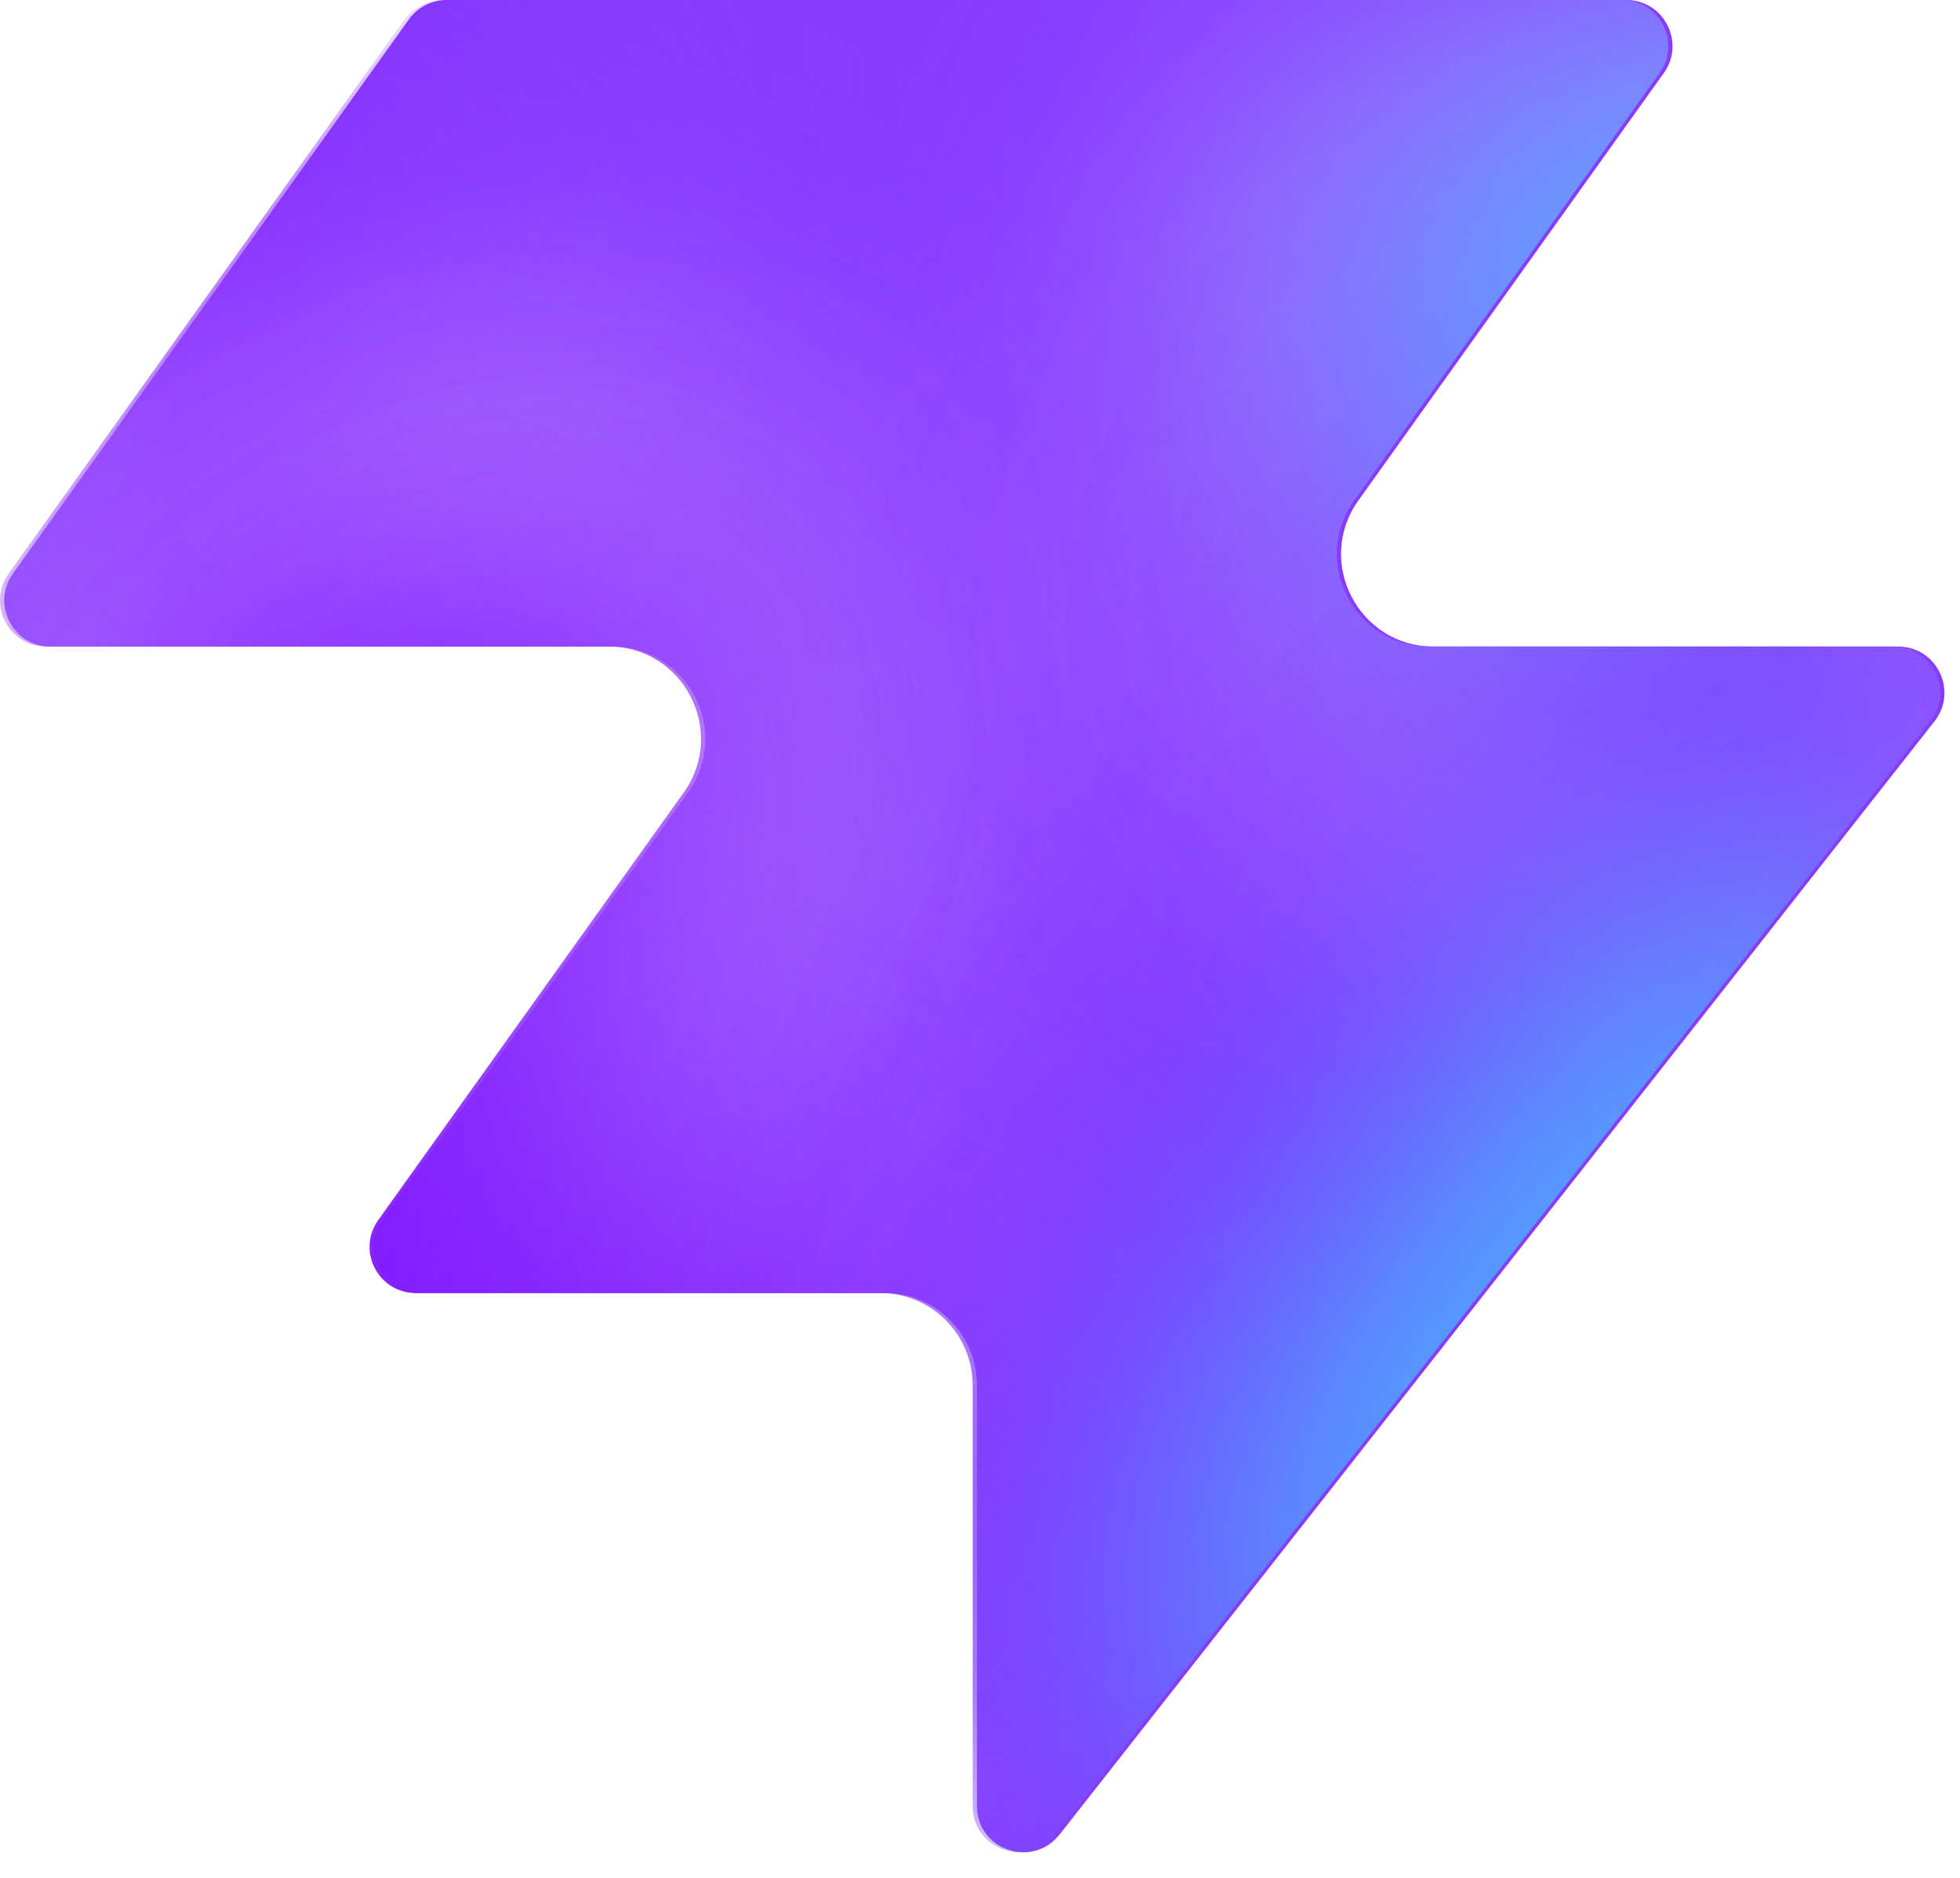
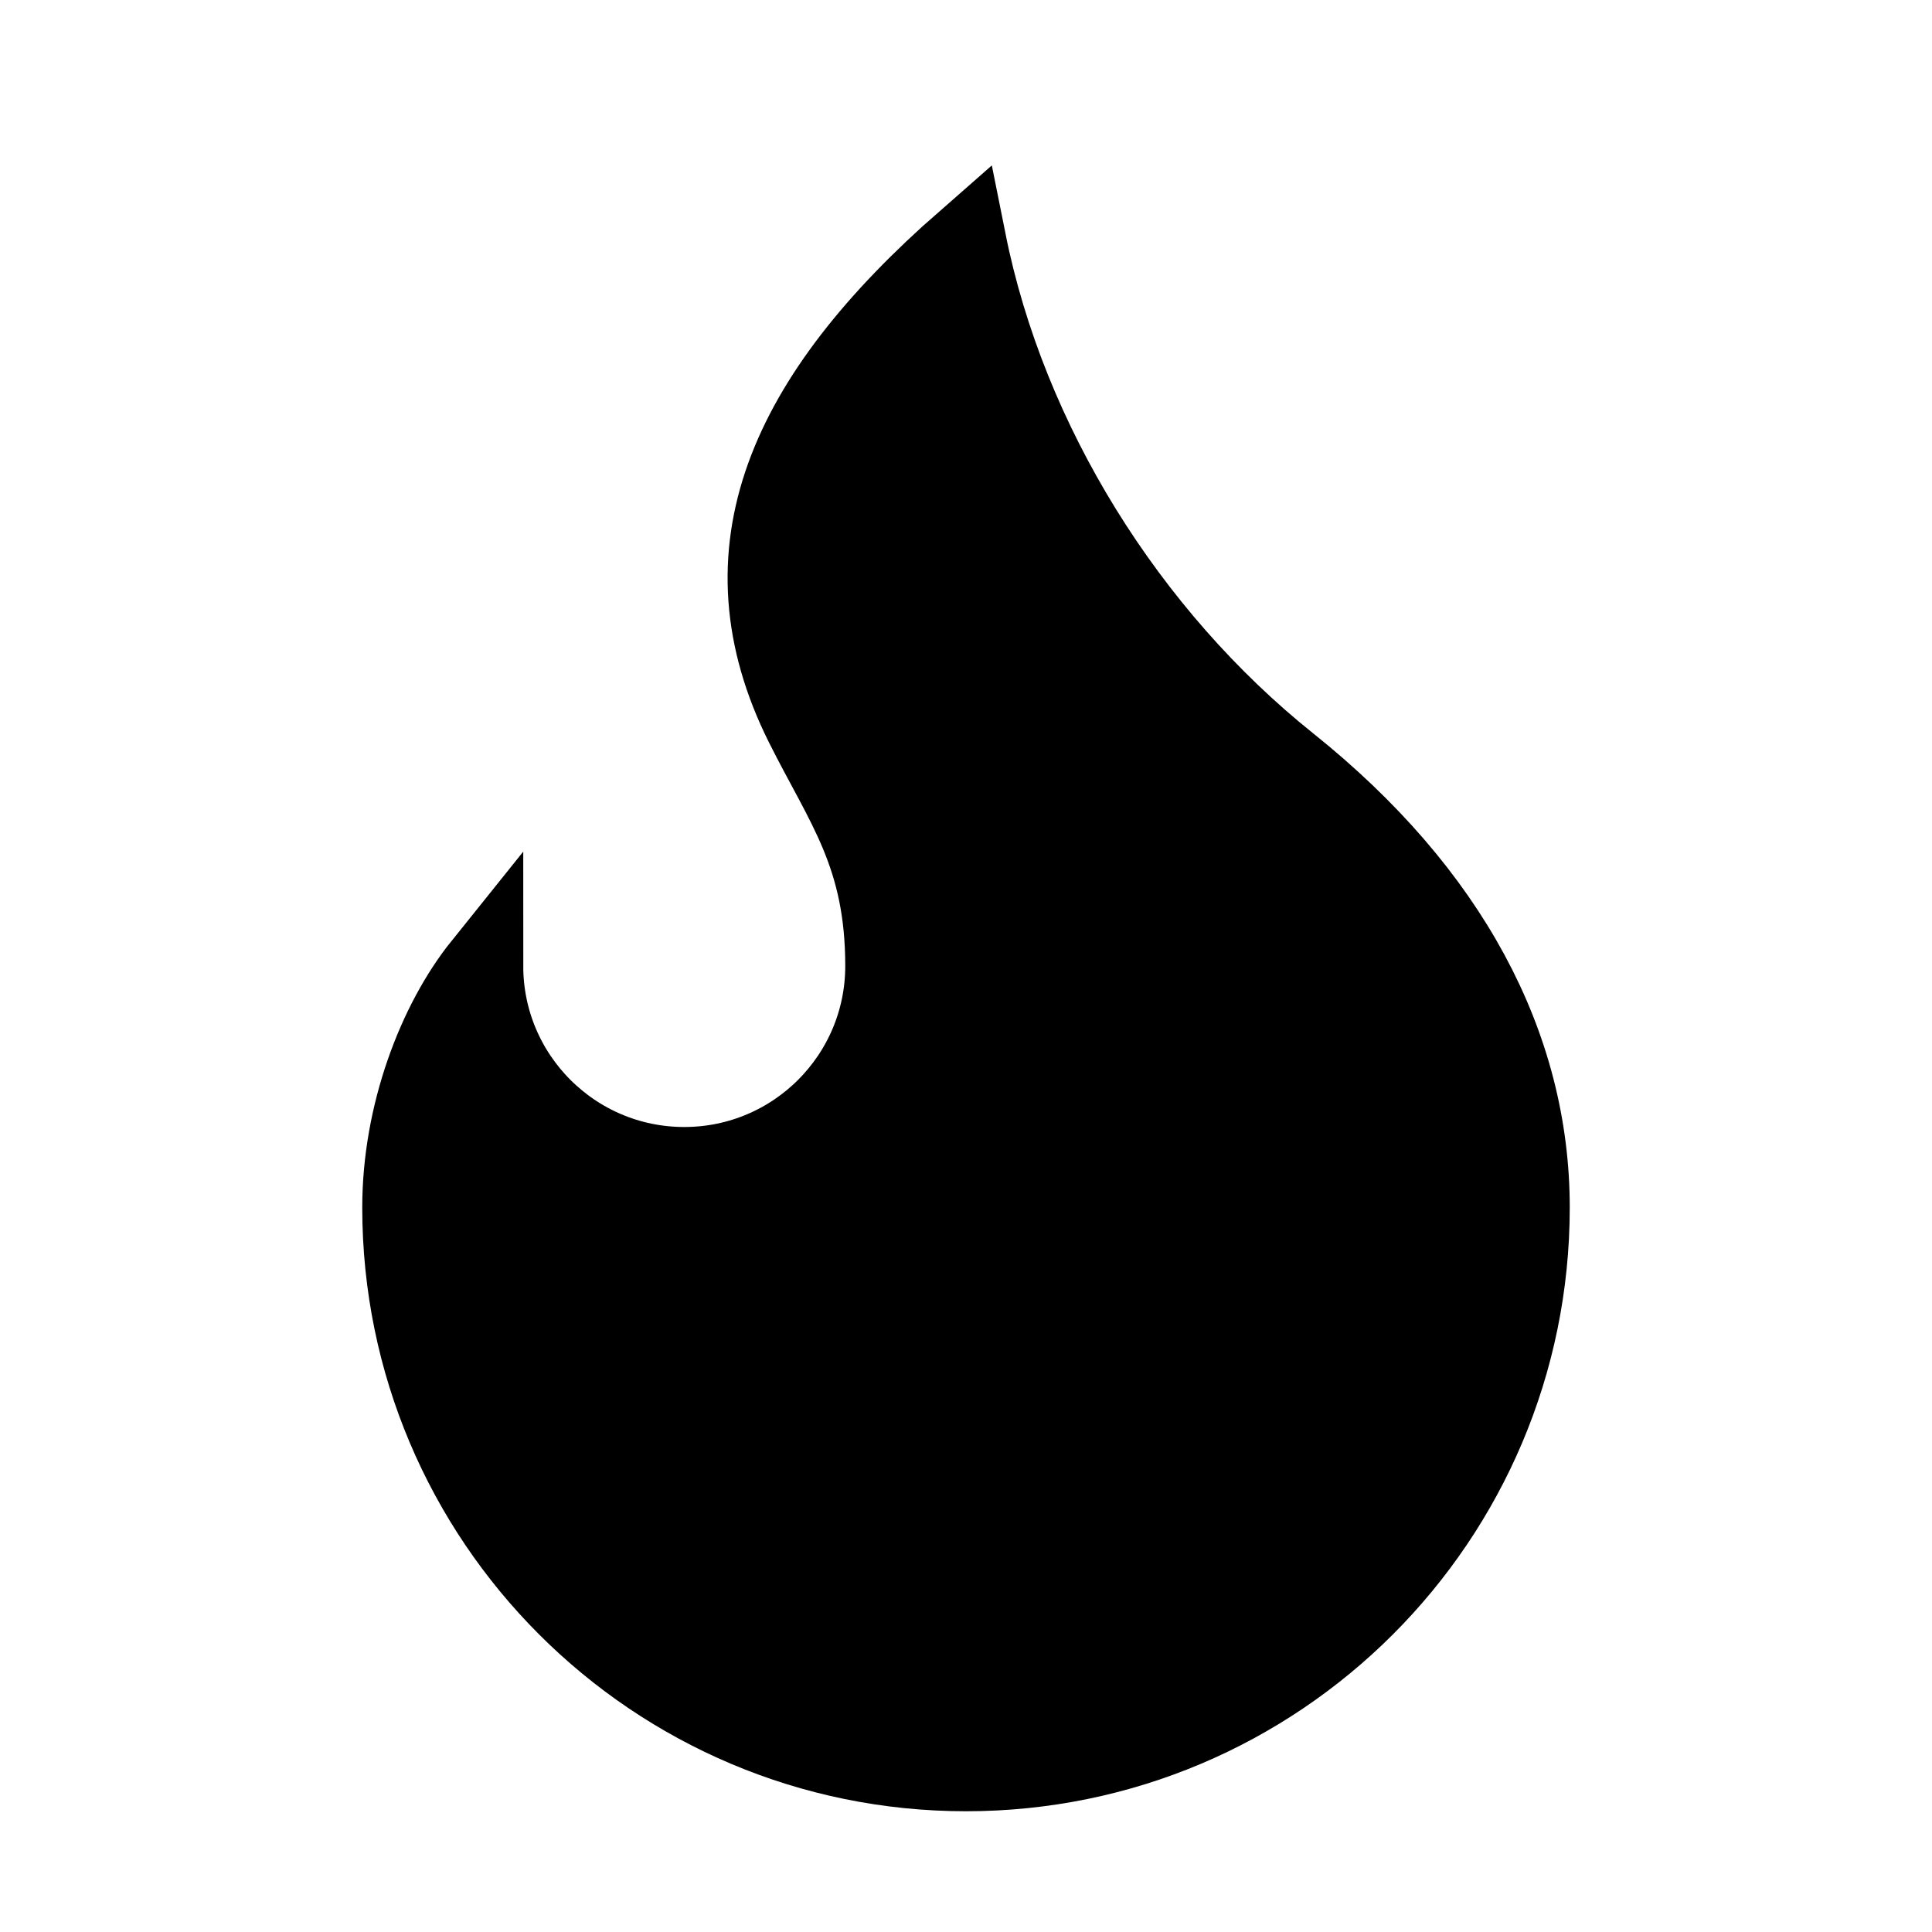
- <svg xmlns="http://www.w3.org/2000/svg" width="48" height="46" fill="none" viewBox="0 0 48 46">
-   <path fill="#863bff" d="M25.946 44.938c-.664.845-2.021.375-2.021-.698V33.937a2.26 2.26 0 0 0-2.262-2.262H10.287c-.92 0-1.456-1.04-.92-1.788l7.48-10.471c1.07-1.497 0-3.578-1.842-3.578H1.237c-.92 0-1.456-1.04-.92-1.788L10.013.474c.214-.297.556-.474.92-.474h28.894c.92 0 1.456 1.04.92 1.788l-7.48 10.471c-1.07 1.498 0 3.579 1.842 3.579h11.377c.943 0 1.473 1.088.89 1.83L25.947 44.94z" style="fill:#863bff;fill:color(display-p3 .525 .23 1);fill-opacity:1" />
-   <mask id="a" width="48" height="46" x="0" y="0" maskUnits="userSpaceOnUse" style="mask-type:alpha">
-     <path fill="#000" d="M25.842 44.938c-.664.844-2.021.375-2.021-.698V33.937a2.26 2.26 0 0 0-2.262-2.262H10.183c-.92 0-1.456-1.04-.92-1.788l7.48-10.471c1.07-1.498 0-3.579-1.842-3.579H1.133c-.92 0-1.456-1.04-.92-1.787L9.91.473c.214-.297.556-.474.92-.474h28.894c.92 0 1.456 1.04.92 1.788l-7.48 10.471c-1.07 1.498 0 3.578 1.842 3.578h11.377c.943 0 1.473 1.088.89 1.832L25.843 44.94z" style="fill:#000;fill-opacity:1" />
-   </mask>
-   <g mask="url(#a)">
-     <g filter="url(#b)">
-       <ellipse cx="5.508" cy="14.704" fill="#ede6ff" rx="5.508" ry="14.704" style="fill:#ede6ff;fill:color(display-p3 .927 .903 1);fill-opacity:1" transform="matrix(.00324 1 1 -.00324 -4.47 31.516)" />
-     </g>
-     <g filter="url(#c)">
-       <ellipse cx="10.399" cy="29.851" fill="#ede6ff" rx="10.399" ry="29.851" style="fill:#ede6ff;fill:color(display-p3 .927 .903 1);fill-opacity:1" transform="matrix(.00324 1 1 -.00324 -39.328 7.883)" />
-     </g>
-     <g filter="url(#d)">
-       <ellipse cx="5.508" cy="30.487" fill="#7e14ff" rx="5.508" ry="30.487" style="fill:#7e14ff;fill:color(display-p3 .492 .077 1);fill-opacity:1" transform="rotate(89.814 -25.913 -14.639)scale(1 -1)" />
-     </g>
-     <g filter="url(#e)">
-       <ellipse cx="5.508" cy="30.599" fill="#7e14ff" rx="5.508" ry="30.599" style="fill:#7e14ff;fill:color(display-p3 .492 .077 1);fill-opacity:1" transform="rotate(89.814 -32.644 -3.334)scale(1 -1)" />
-     </g>
-     <g filter="url(#f)">
-       <ellipse cx="5.508" cy="30.599" fill="#7e14ff" rx="5.508" ry="30.599" style="fill:#7e14ff;fill:color(display-p3 .492 .077 1);fill-opacity:1" transform="matrix(.00324 1 1 -.00324 -34.34 30.47)" />
-     </g>
-     <g filter="url(#g)">
-       <ellipse cx="14.072" cy="22.078" fill="#ede6ff" rx="14.072" ry="22.078" style="fill:#ede6ff;fill:color(display-p3 .927 .903 1);fill-opacity:1" transform="rotate(93.35 24.506 48.493)scale(-1 1)" />
-     </g>
-     <g filter="url(#h)">
-       <ellipse cx="3.47" cy="21.501" fill="#7e14ff" rx="3.47" ry="21.501" style="fill:#7e14ff;fill:color(display-p3 .492 .077 1);fill-opacity:1" transform="rotate(89.009 28.708 47.59)scale(-1 1)" />
-     </g>
-     <g filter="url(#i)">
-       <ellipse cx="3.47" cy="21.501" fill="#7e14ff" rx="3.47" ry="21.501" style="fill:#7e14ff;fill:color(display-p3 .492 .077 1);fill-opacity:1" transform="rotate(89.009 28.708 47.59)scale(-1 1)" />
-     </g>
-     <g filter="url(#j)">
-       <ellipse cx=".387" cy="8.972" fill="#7e14ff" rx="4.407" ry="29.108" style="fill:#7e14ff;fill:color(display-p3 .492 .077 1);fill-opacity:1" transform="rotate(39.51 .387 8.972)" />
-     </g>
-     <g filter="url(#k)">
-       <ellipse cx="47.523" cy="-6.092" fill="#7e14ff" rx="4.407" ry="29.108" style="fill:#7e14ff;fill:color(display-p3 .492 .077 1);fill-opacity:1" transform="rotate(37.892 47.523 -6.092)" />
-     </g>
-     <g filter="url(#l)">
-       <ellipse cx="41.412" cy="6.333" fill="#47bfff" rx="5.971" ry="9.665" style="fill:#47bfff;fill:color(display-p3 .28 .748 1);fill-opacity:1" transform="rotate(37.892 41.412 6.333)" />
-     </g>
-     <g filter="url(#m)">
-       <ellipse cx="-1.879" cy="38.332" fill="#7e14ff" rx="4.407" ry="29.108" style="fill:#7e14ff;fill:color(display-p3 .492 .077 1);fill-opacity:1" transform="rotate(37.892 -1.88 38.332)" />
-     </g>
-     <g filter="url(#n)">
-       <ellipse cx="-1.879" cy="38.332" fill="#7e14ff" rx="4.407" ry="29.108" style="fill:#7e14ff;fill:color(display-p3 .492 .077 1);fill-opacity:1" transform="rotate(37.892 -1.88 38.332)" />
-     </g>
-     <g filter="url(#o)">
-       <ellipse cx="35.651" cy="29.907" fill="#7e14ff" rx="4.407" ry="29.108" style="fill:#7e14ff;fill:color(display-p3 .492 .077 1);fill-opacity:1" transform="rotate(37.892 35.651 29.907)" />
-     </g>
-     <g filter="url(#p)">
-       <ellipse cx="38.418" cy="32.4" fill="#47bfff" rx="5.971" ry="15.297" style="fill:#47bfff;fill:color(display-p3 .28 .748 1);fill-opacity:1" transform="rotate(37.892 38.418 32.4)" />
-     </g>
-   </g>
+ <svg xmlns="http://www.w3.org/2000/svg" width="24" height="24" viewBox="0 0 24 24" fill="none">
  <defs>
-     <filter id="b" width="60.045" height="41.654" x="-19.77" y="16.149" color-interpolation-filters="sRGB" filterUnits="userSpaceOnUse">
-       <feFlood flood-opacity="0" result="BackgroundImageFix" />
-       <feBlend in="SourceGraphic" in2="BackgroundImageFix" result="shape" />
-       <feGaussianBlur result="effect1_foregroundBlur_2002_17158" stdDeviation="7.659" />
-     </filter>
-     <filter id="c" width="90.34" height="51.437" x="-54.613" y="-7.533" color-interpolation-filters="sRGB" filterUnits="userSpaceOnUse">
-       <feFlood flood-opacity="0" result="BackgroundImageFix" />
-       <feBlend in="SourceGraphic" in2="BackgroundImageFix" result="shape" />
-       <feGaussianBlur result="effect1_foregroundBlur_2002_17158" stdDeviation="7.659" />
-     </filter>
-     <filter id="d" width="79.355" height="29.4" x="-49.64" y="2.03" color-interpolation-filters="sRGB" filterUnits="userSpaceOnUse">
-       <feFlood flood-opacity="0" result="BackgroundImageFix" />
-       <feBlend in="SourceGraphic" in2="BackgroundImageFix" result="shape" />
-       <feGaussianBlur result="effect1_foregroundBlur_2002_17158" stdDeviation="4.596" />
-     </filter>
-     <filter id="e" width="79.579" height="29.4" x="-45.045" y="20.029" color-interpolation-filters="sRGB" filterUnits="userSpaceOnUse">
-       <feFlood flood-opacity="0" result="BackgroundImageFix" />
-       <feBlend in="SourceGraphic" in2="BackgroundImageFix" result="shape" />
-       <feGaussianBlur result="effect1_foregroundBlur_2002_17158" stdDeviation="4.596" />
-     </filter>
-     <filter id="f" width="79.579" height="29.4" x="-43.513" y="21.178" color-interpolation-filters="sRGB" filterUnits="userSpaceOnUse">
-       <feFlood flood-opacity="0" result="BackgroundImageFix" />
-       <feBlend in="SourceGraphic" in2="BackgroundImageFix" result="shape" />
-       <feGaussianBlur result="effect1_foregroundBlur_2002_17158" stdDeviation="4.596" />
-     </filter>
-     <filter id="g" width="74.749" height="58.852" x="15.756" y="-17.901" color-interpolation-filters="sRGB" filterUnits="userSpaceOnUse">
-       <feFlood flood-opacity="0" result="BackgroundImageFix" />
-       <feBlend in="SourceGraphic" in2="BackgroundImageFix" result="shape" />
-       <feGaussianBlur result="effect1_foregroundBlur_2002_17158" stdDeviation="7.659" />
-     </filter>
-     <filter id="h" width="61.377" height="25.362" x="23.548" y="2.284" color-interpolation-filters="sRGB" filterUnits="userSpaceOnUse">
-       <feFlood flood-opacity="0" result="BackgroundImageFix" />
-       <feBlend in="SourceGraphic" in2="BackgroundImageFix" result="shape" />
-       <feGaussianBlur result="effect1_foregroundBlur_2002_17158" stdDeviation="4.596" />
-     </filter>
-     <filter id="i" width="61.377" height="25.362" x="23.548" y="2.284" color-interpolation-filters="sRGB" filterUnits="userSpaceOnUse">
-       <feFlood flood-opacity="0" result="BackgroundImageFix" />
-       <feBlend in="SourceGraphic" in2="BackgroundImageFix" result="shape" />
-       <feGaussianBlur result="effect1_foregroundBlur_2002_17158" stdDeviation="4.596" />
-     </filter>
-     <filter id="j" width="56.045" height="63.649" x="-27.636" y="-22.853" color-interpolation-filters="sRGB" filterUnits="userSpaceOnUse">
-       <feFlood flood-opacity="0" result="BackgroundImageFix" />
-       <feBlend in="SourceGraphic" in2="BackgroundImageFix" result="shape" />
-       <feGaussianBlur result="effect1_foregroundBlur_2002_17158" stdDeviation="4.596" />
-     </filter>
-     <filter id="k" width="54.814" height="64.646" x="20.116" y="-38.415" color-interpolation-filters="sRGB" filterUnits="userSpaceOnUse">
-       <feFlood flood-opacity="0" result="BackgroundImageFix" />
-       <feBlend in="SourceGraphic" in2="BackgroundImageFix" result="shape" />
-       <feGaussianBlur result="effect1_foregroundBlur_2002_17158" stdDeviation="4.596" />
-     </filter>
-     <filter id="l" width="33.541" height="35.313" x="24.641" y="-11.323" color-interpolation-filters="sRGB" filterUnits="userSpaceOnUse">
-       <feFlood flood-opacity="0" result="BackgroundImageFix" />
-       <feBlend in="SourceGraphic" in2="BackgroundImageFix" result="shape" />
-       <feGaussianBlur result="effect1_foregroundBlur_2002_17158" stdDeviation="4.596" />
-     </filter>
-     <filter id="m" width="54.814" height="64.646" x="-29.286" y="6.009" color-interpolation-filters="sRGB" filterUnits="userSpaceOnUse">
-       <feFlood flood-opacity="0" result="BackgroundImageFix" />
-       <feBlend in="SourceGraphic" in2="BackgroundImageFix" result="shape" />
-       <feGaussianBlur result="effect1_foregroundBlur_2002_17158" stdDeviation="4.596" />
-     </filter>
-     <filter id="n" width="54.814" height="64.646" x="-29.286" y="6.009" color-interpolation-filters="sRGB" filterUnits="userSpaceOnUse">
-       <feFlood flood-opacity="0" result="BackgroundImageFix" />
-       <feBlend in="SourceGraphic" in2="BackgroundImageFix" result="shape" />
-       <feGaussianBlur result="effect1_foregroundBlur_2002_17158" stdDeviation="4.596" />
-     </filter>
-     <filter id="o" width="54.814" height="64.646" x="8.244" y="-2.416" color-interpolation-filters="sRGB" filterUnits="userSpaceOnUse">
-       <feFlood flood-opacity="0" result="BackgroundImageFix" />
-       <feBlend in="SourceGraphic" in2="BackgroundImageFix" result="shape" />
-       <feGaussianBlur result="effect1_foregroundBlur_2002_17158" stdDeviation="4.596" />
-     </filter>
-     <filter id="p" width="39.409" height="43.623" x="18.713" y="10.588" color-interpolation-filters="sRGB" filterUnits="userSpaceOnUse">
-       <feFlood flood-opacity="0" result="BackgroundImageFix" />
-       <feBlend in="SourceGraphic" in2="BackgroundImageFix" result="shape" />
-       <feGaussianBlur result="effect1_foregroundBlur_2002_17158" stdDeviation="4.596" />
-     </filter>
+     <linearGradient id="gnvFlameEnvelope" x1="12" y1="22" x2="12" y2="2" gradientUnits="userSpaceOnUse">
+       <stop offset="0%" stopColor="#1d4ed8" />
+       <stop offset="50%" stopColor="#06b6d4" />
+       <stop offset="100%" stopColor="#67e8f9" />
+     </linearGradient>
+     <linearGradient id="gnvFlameInner" x1="12" y1="20" x2="12" y2="10" gradientUnits="userSpaceOnUse">
+       <stop offset="0%" stopColor="#0284c7" stopOpacity="0.8" />
+       <stop offset="100%" stopColor="#e0f2fe" stopOpacity="0.95" />
+     </linearGradient>
  </defs>
+   <path d="M8.5 14.5A2.5 2.5 0 0 0 11 12c0-1.38-.5-2-1-3-1.072-2.143-.224-4.054 2-6 .5 2.5 2 4.9 4 6.5 2 1.6 3 3.5 3 5.5a7 7 0 1 1-14 0c0-1.153.433-2.294 1-3a2.5 2.5 0 0 0 2.5 2.5z" stroke="url(#gnvFlameEnvelope)" strokeWidth="2" strokeLinecap="round" strokeLinejoin="round" fill="url(#gnvFlameEnvelope)" fillOpacity="0.15" />
+   <path d="M12 18.5c-1.2 0-2.2-1-2.2-2.2 0-1.2 1-2.2 2.2-3.8 1.2 1.6 2.2 2.6 2.2 3.8 0 1.2-1 2.2-2.2 2.2z" fill="url(#gnvFlameInner)" />
</svg>
